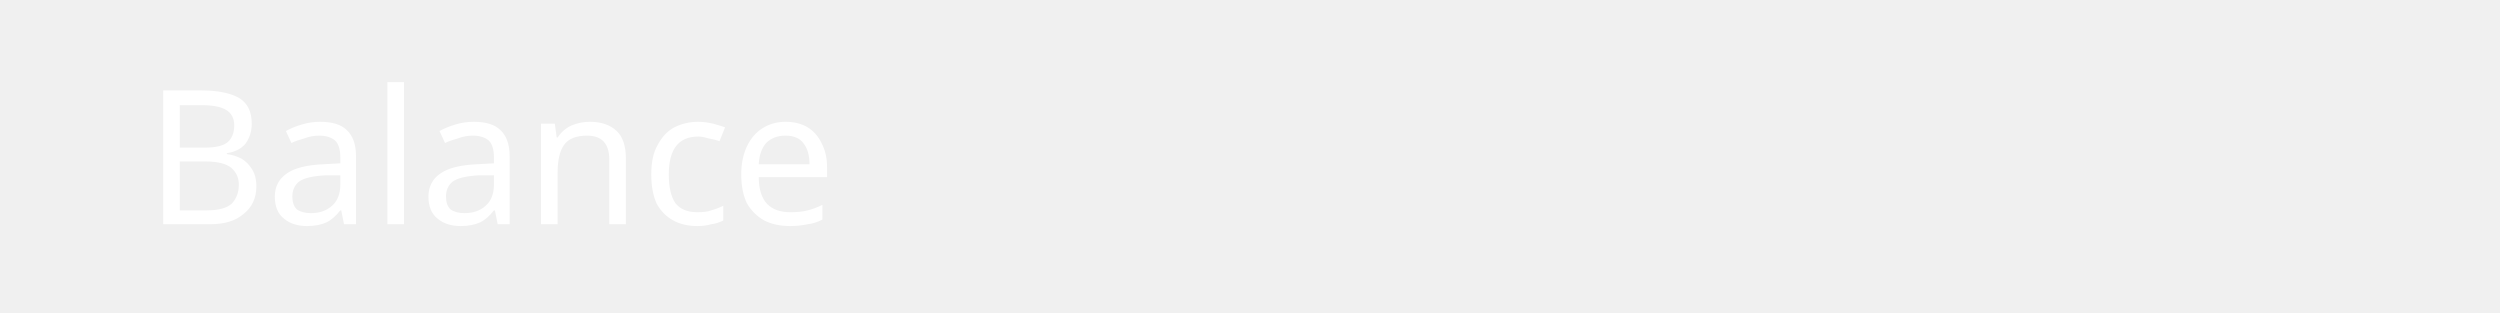
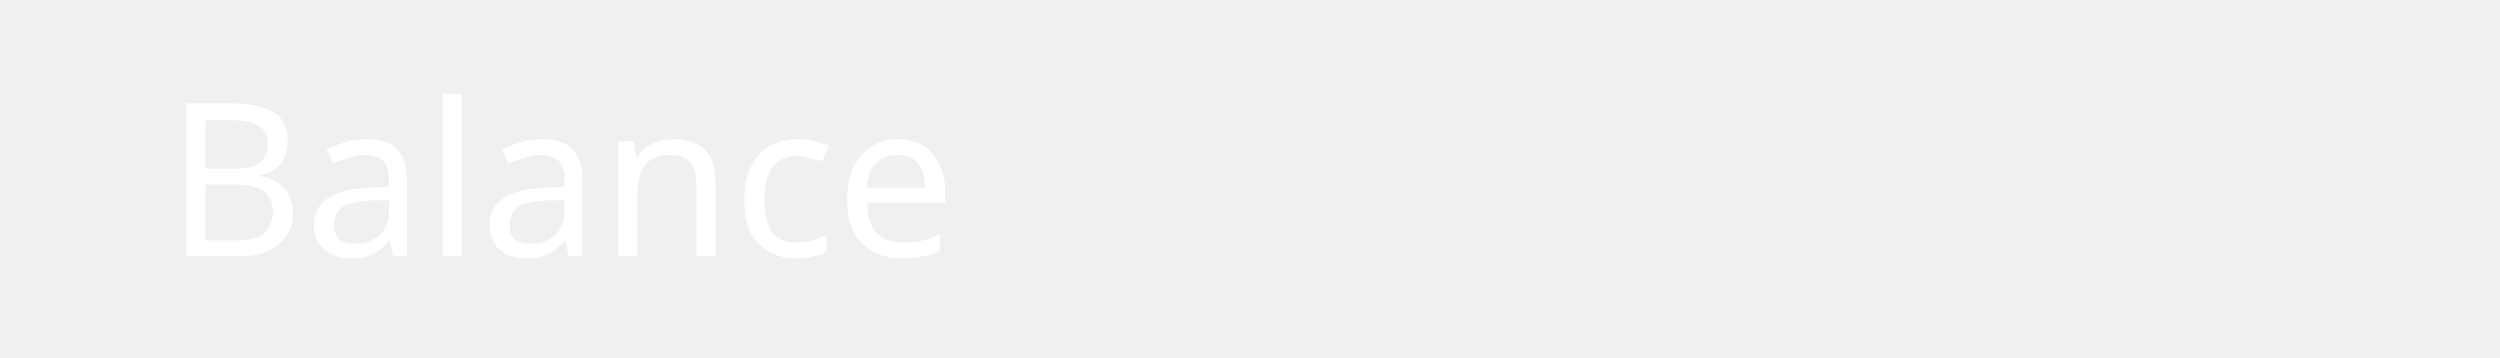
- <svg xmlns="http://www.w3.org/2000/svg" width="160" height="20" viewBox="0 0 42.333 5.292" version="1.1" id="svg907">
+ <svg xmlns="http://www.w3.org/2000/svg" width="140" height="20" viewBox="0 0 37.042 5.292" version="1.1" id="svg907">
  <defs id="defs901" />
  <g id="layer1">
    <text xml:space="preserve" style="font-size:3.175px;line-height:1.25;font-family:'Good Times';-inkscape-font-specification:'Good Times';fill:#ffffff;stroke-width:0.265" x="2.449" y="3.795" id="text1474">
      <tspan id="tspan1472" x="2.449" y="3.795" style="font-size:3.175px;fill:#ffffff;stroke-width:0.265">Balance</tspan>
    </text>
  </g>
</svg>
